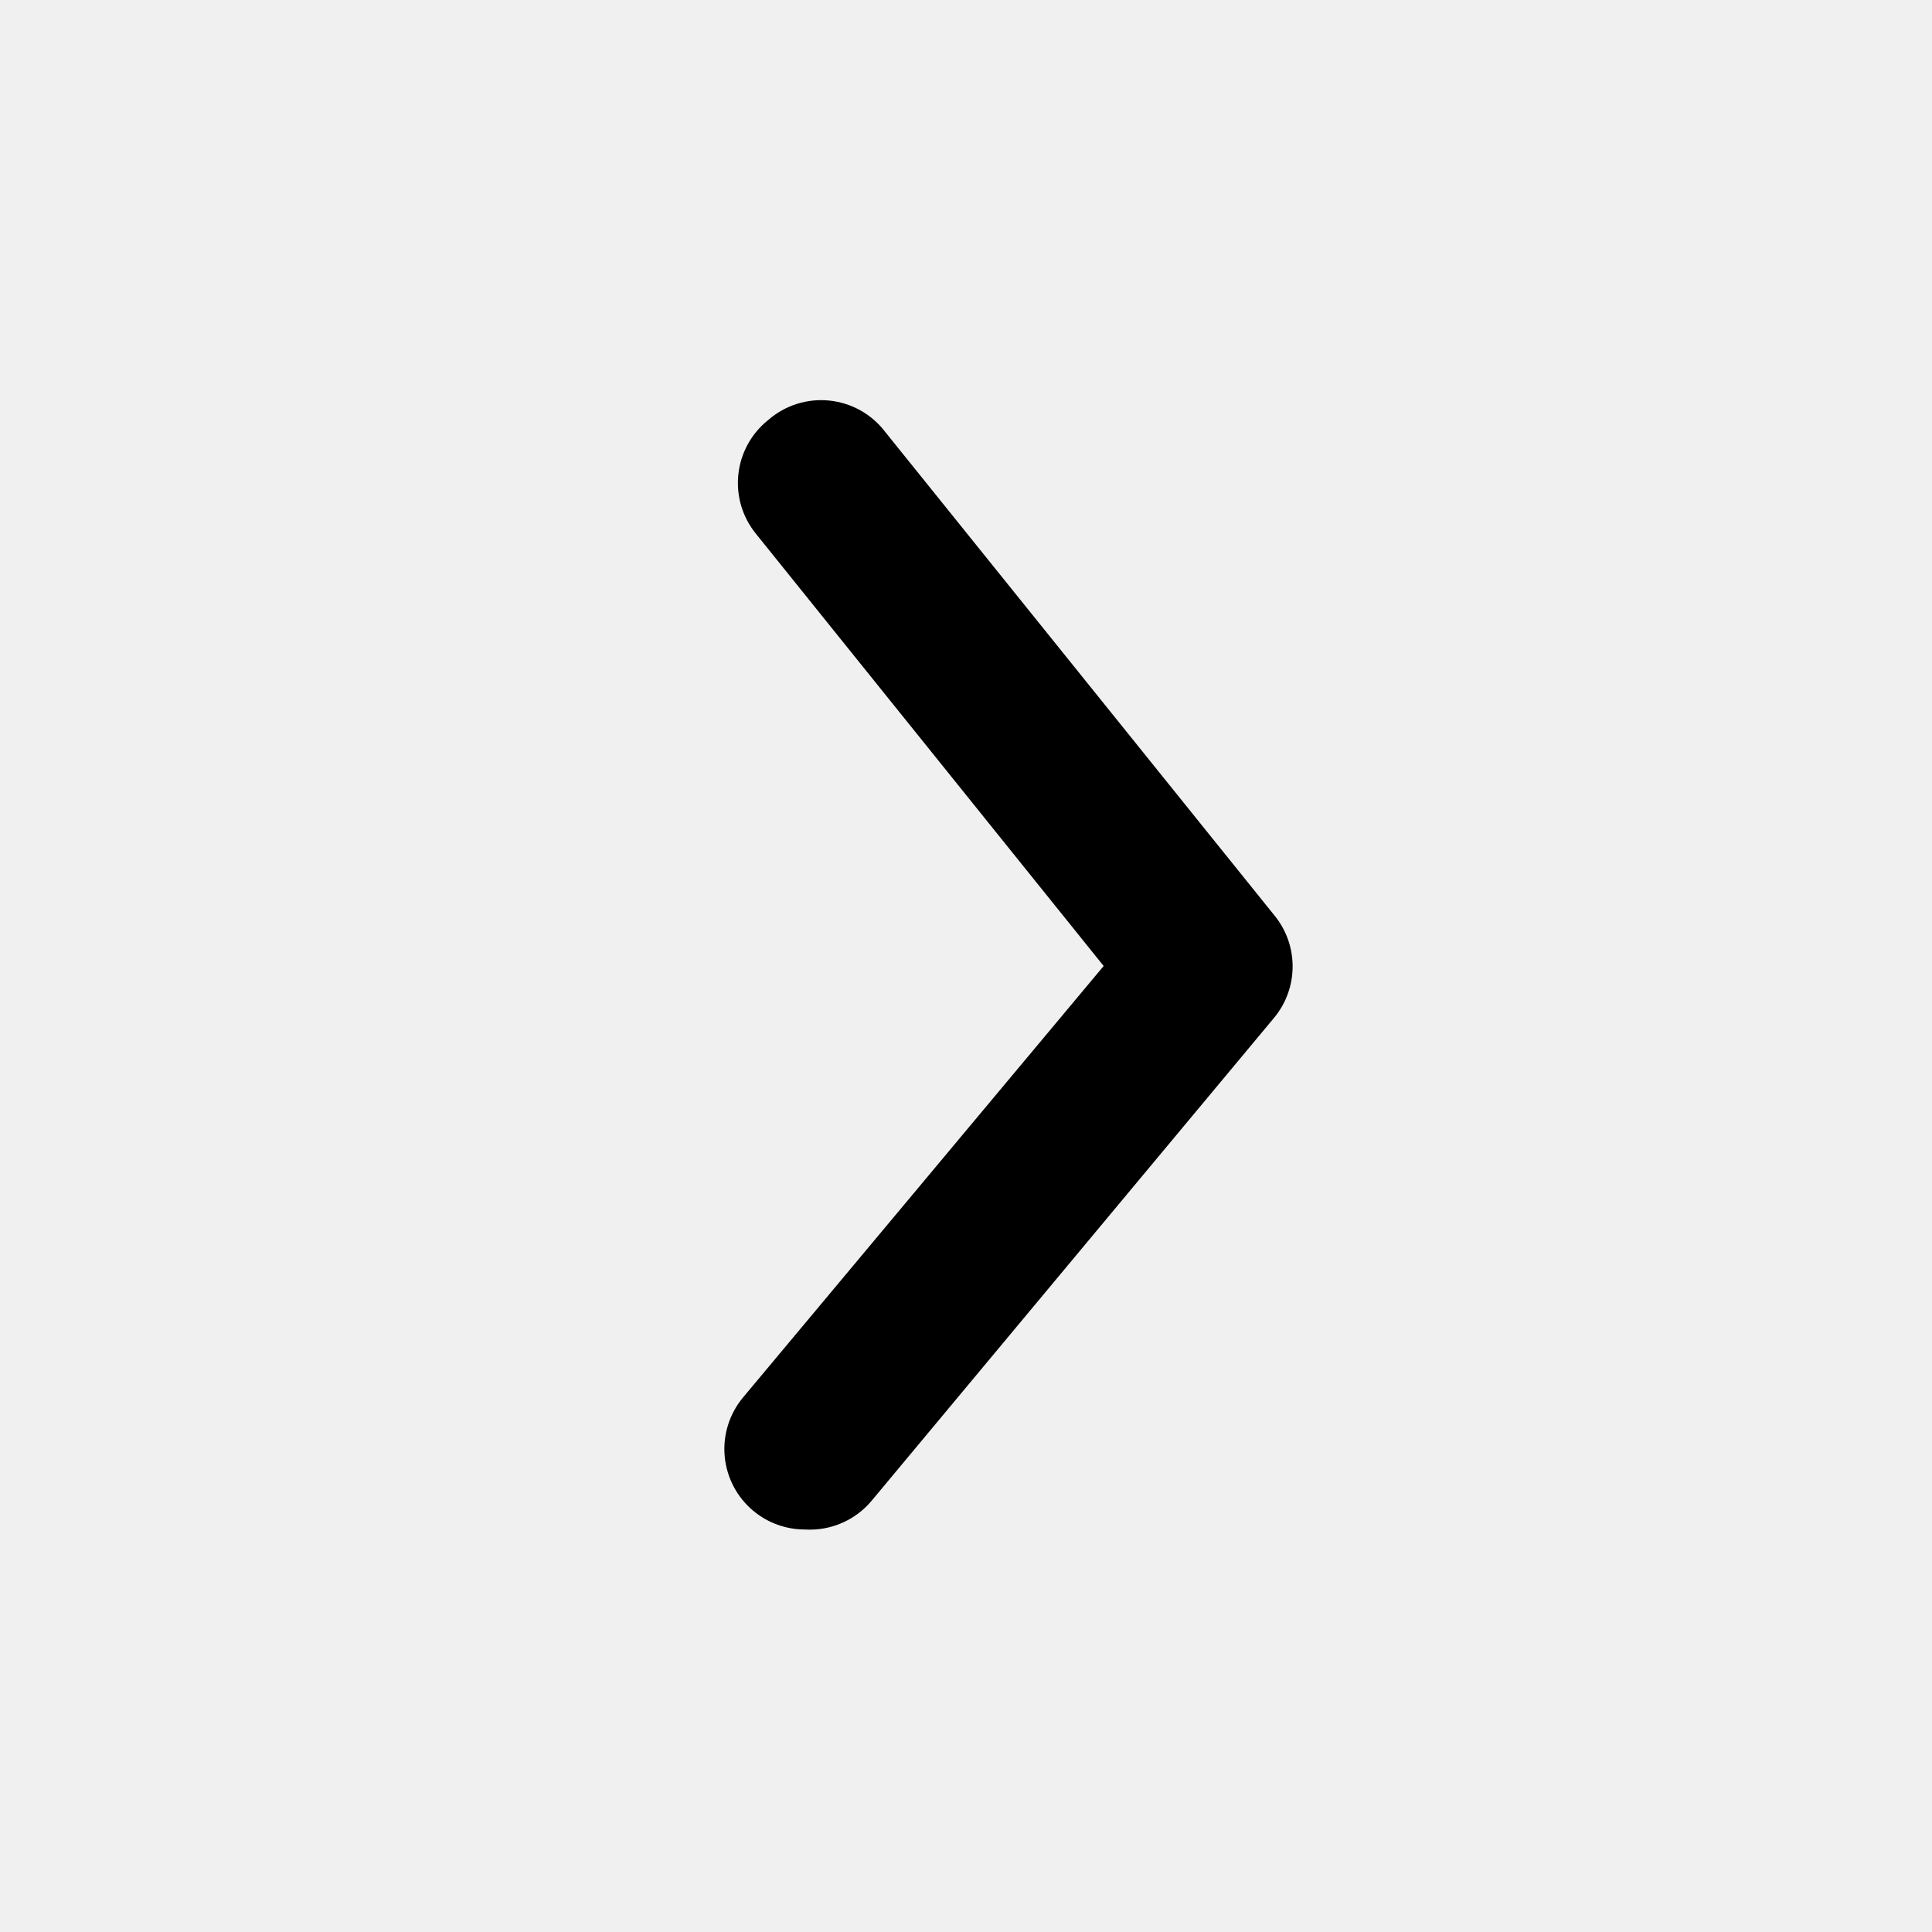
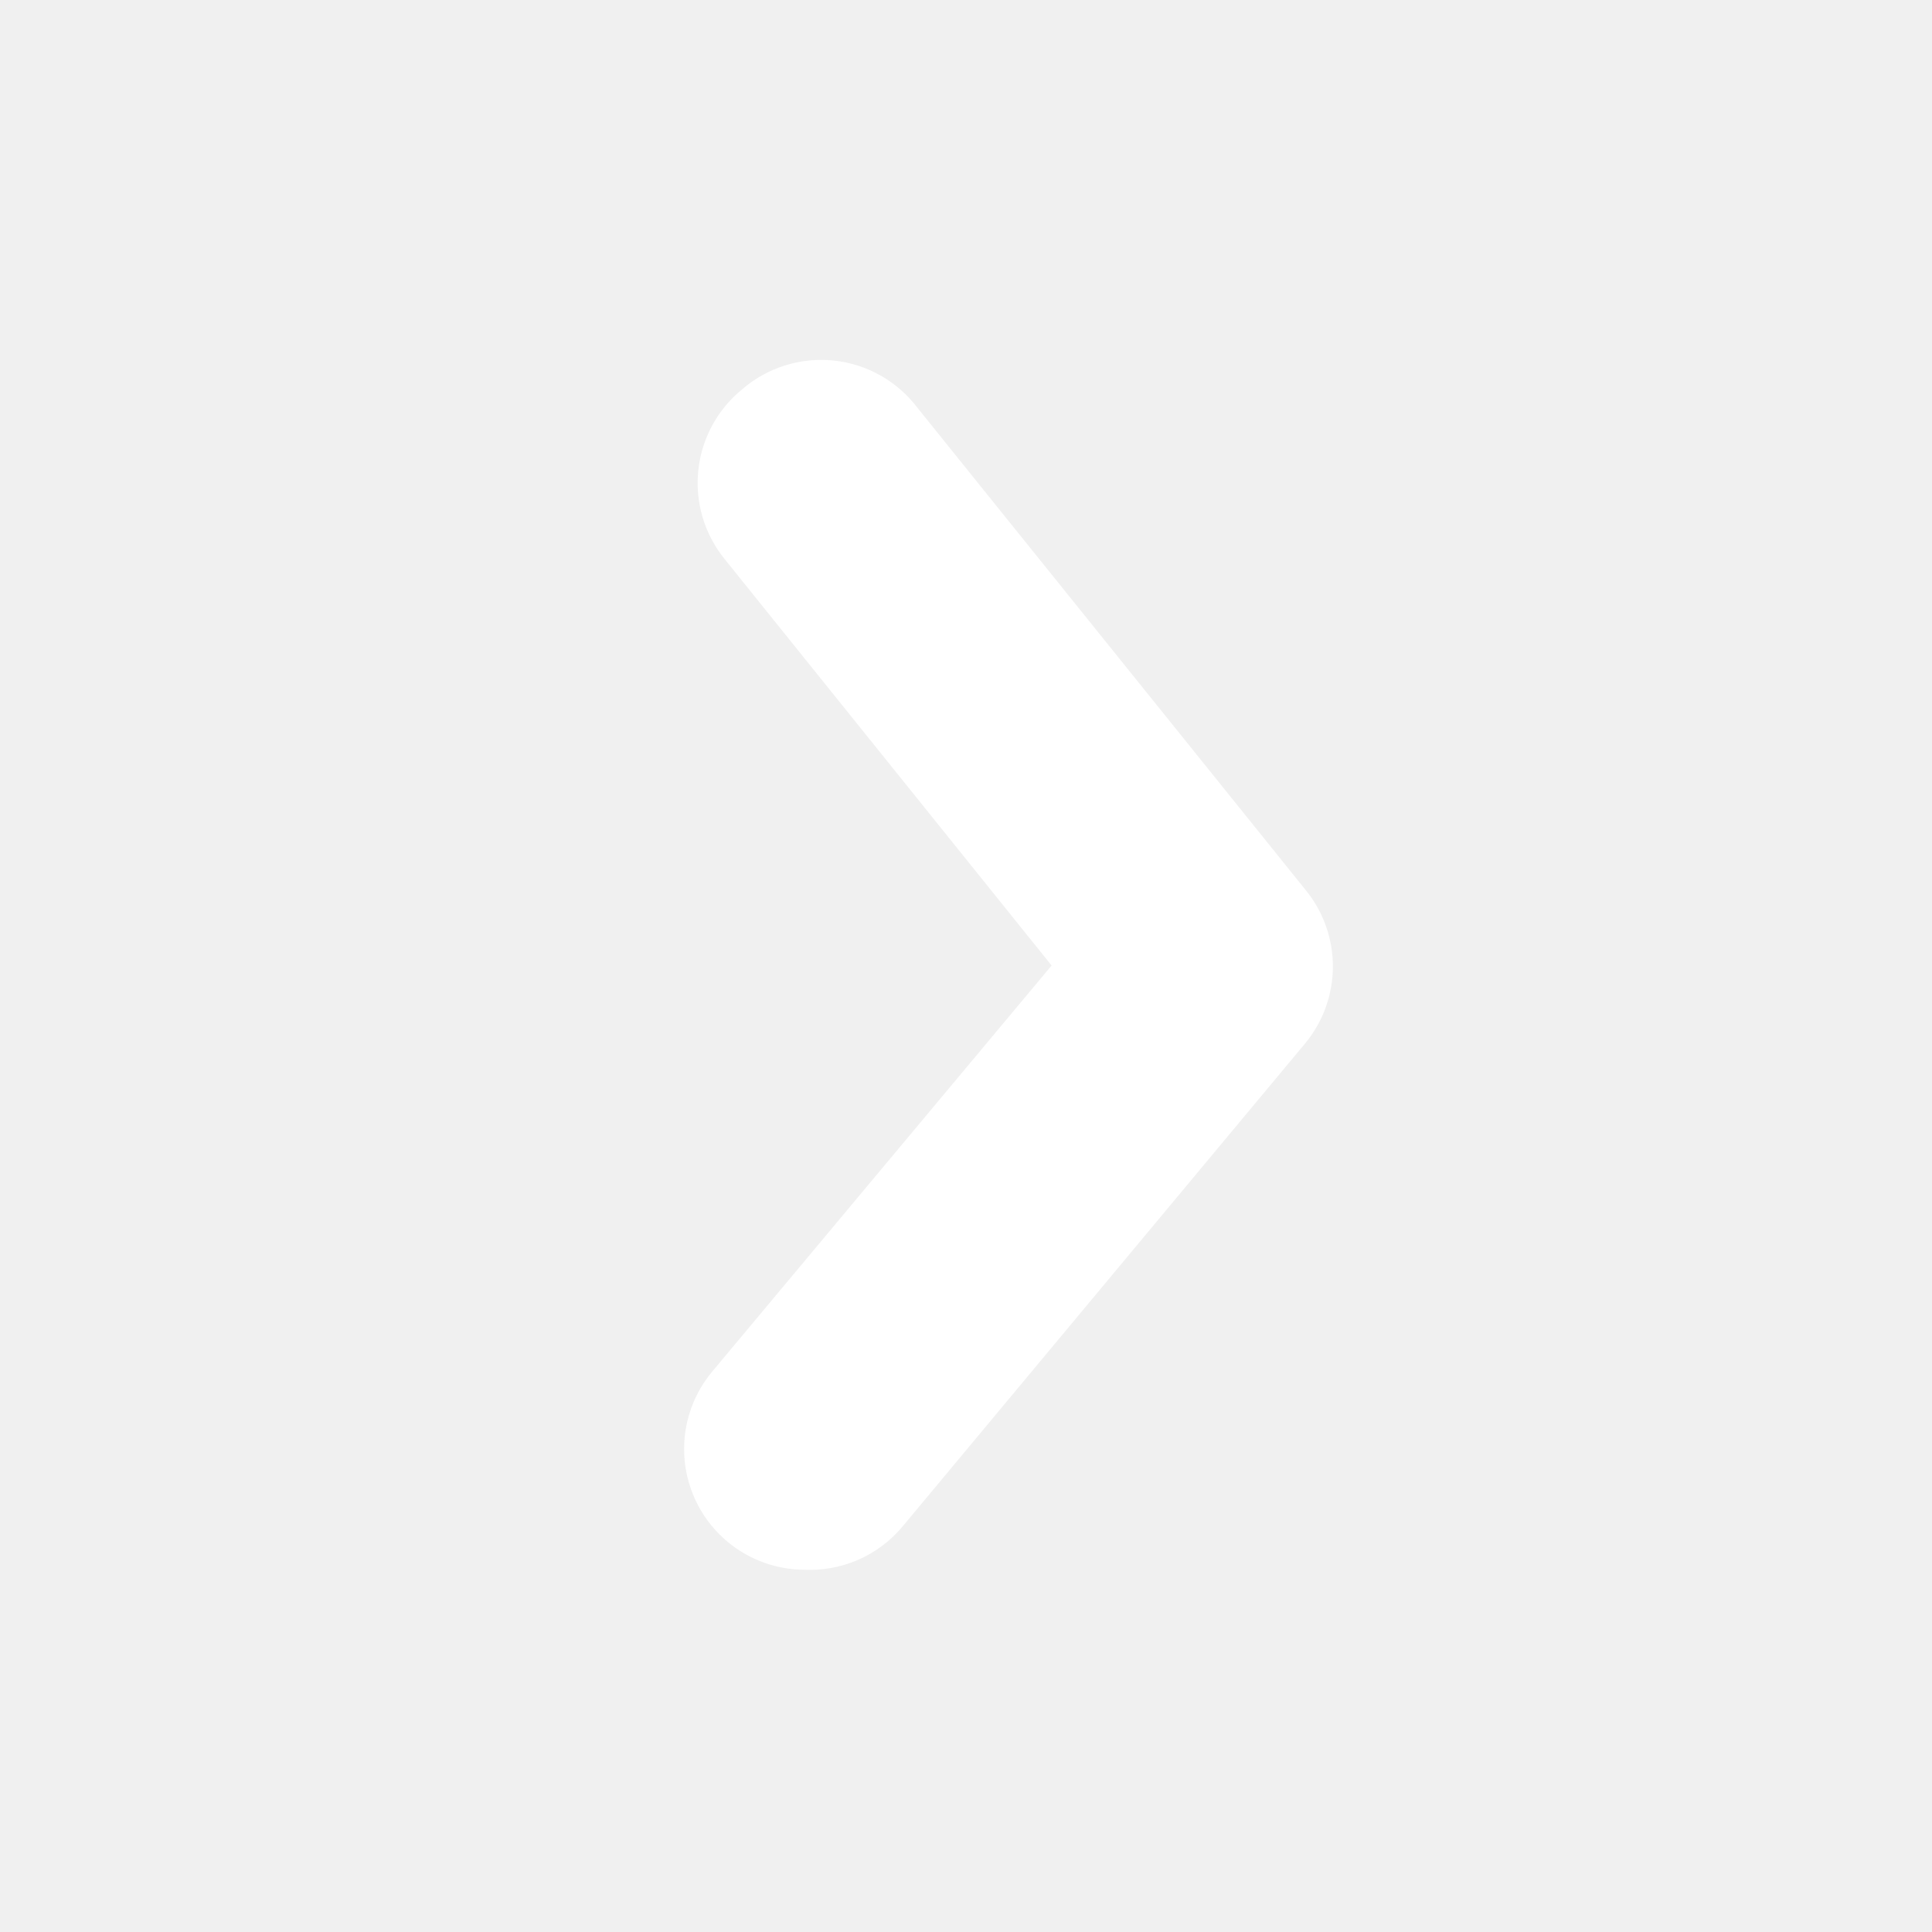
- <svg xmlns="http://www.w3.org/2000/svg" fill="#000000" width="800px" height="800px" viewBox="0 0 24 24">
+ <svg xmlns="http://www.w3.org/2000/svg" fill="#fff" stroke="#fff" width="800px" height="800px" viewBox="0 0 24 24">
  <g data-name="Layer 2">
    <g data-name="arrow-ios-forward">
      <rect width="24" height="24" transform="rotate(-90 12 12)" opacity="0" />
      <path d="M10 19a1 1 0 0 1-.64-.23 1 1 0 0 1-.13-1.41L13.71 12 9.39 6.63a1 1 0 0 1 .15-1.41 1 1 0 0 1 1.46.15l4.83 6a1 1 0 0 1 0 1.27l-5 6A1 1 0 0 1 10 19z" />
    </g>
  </g>
</svg>
